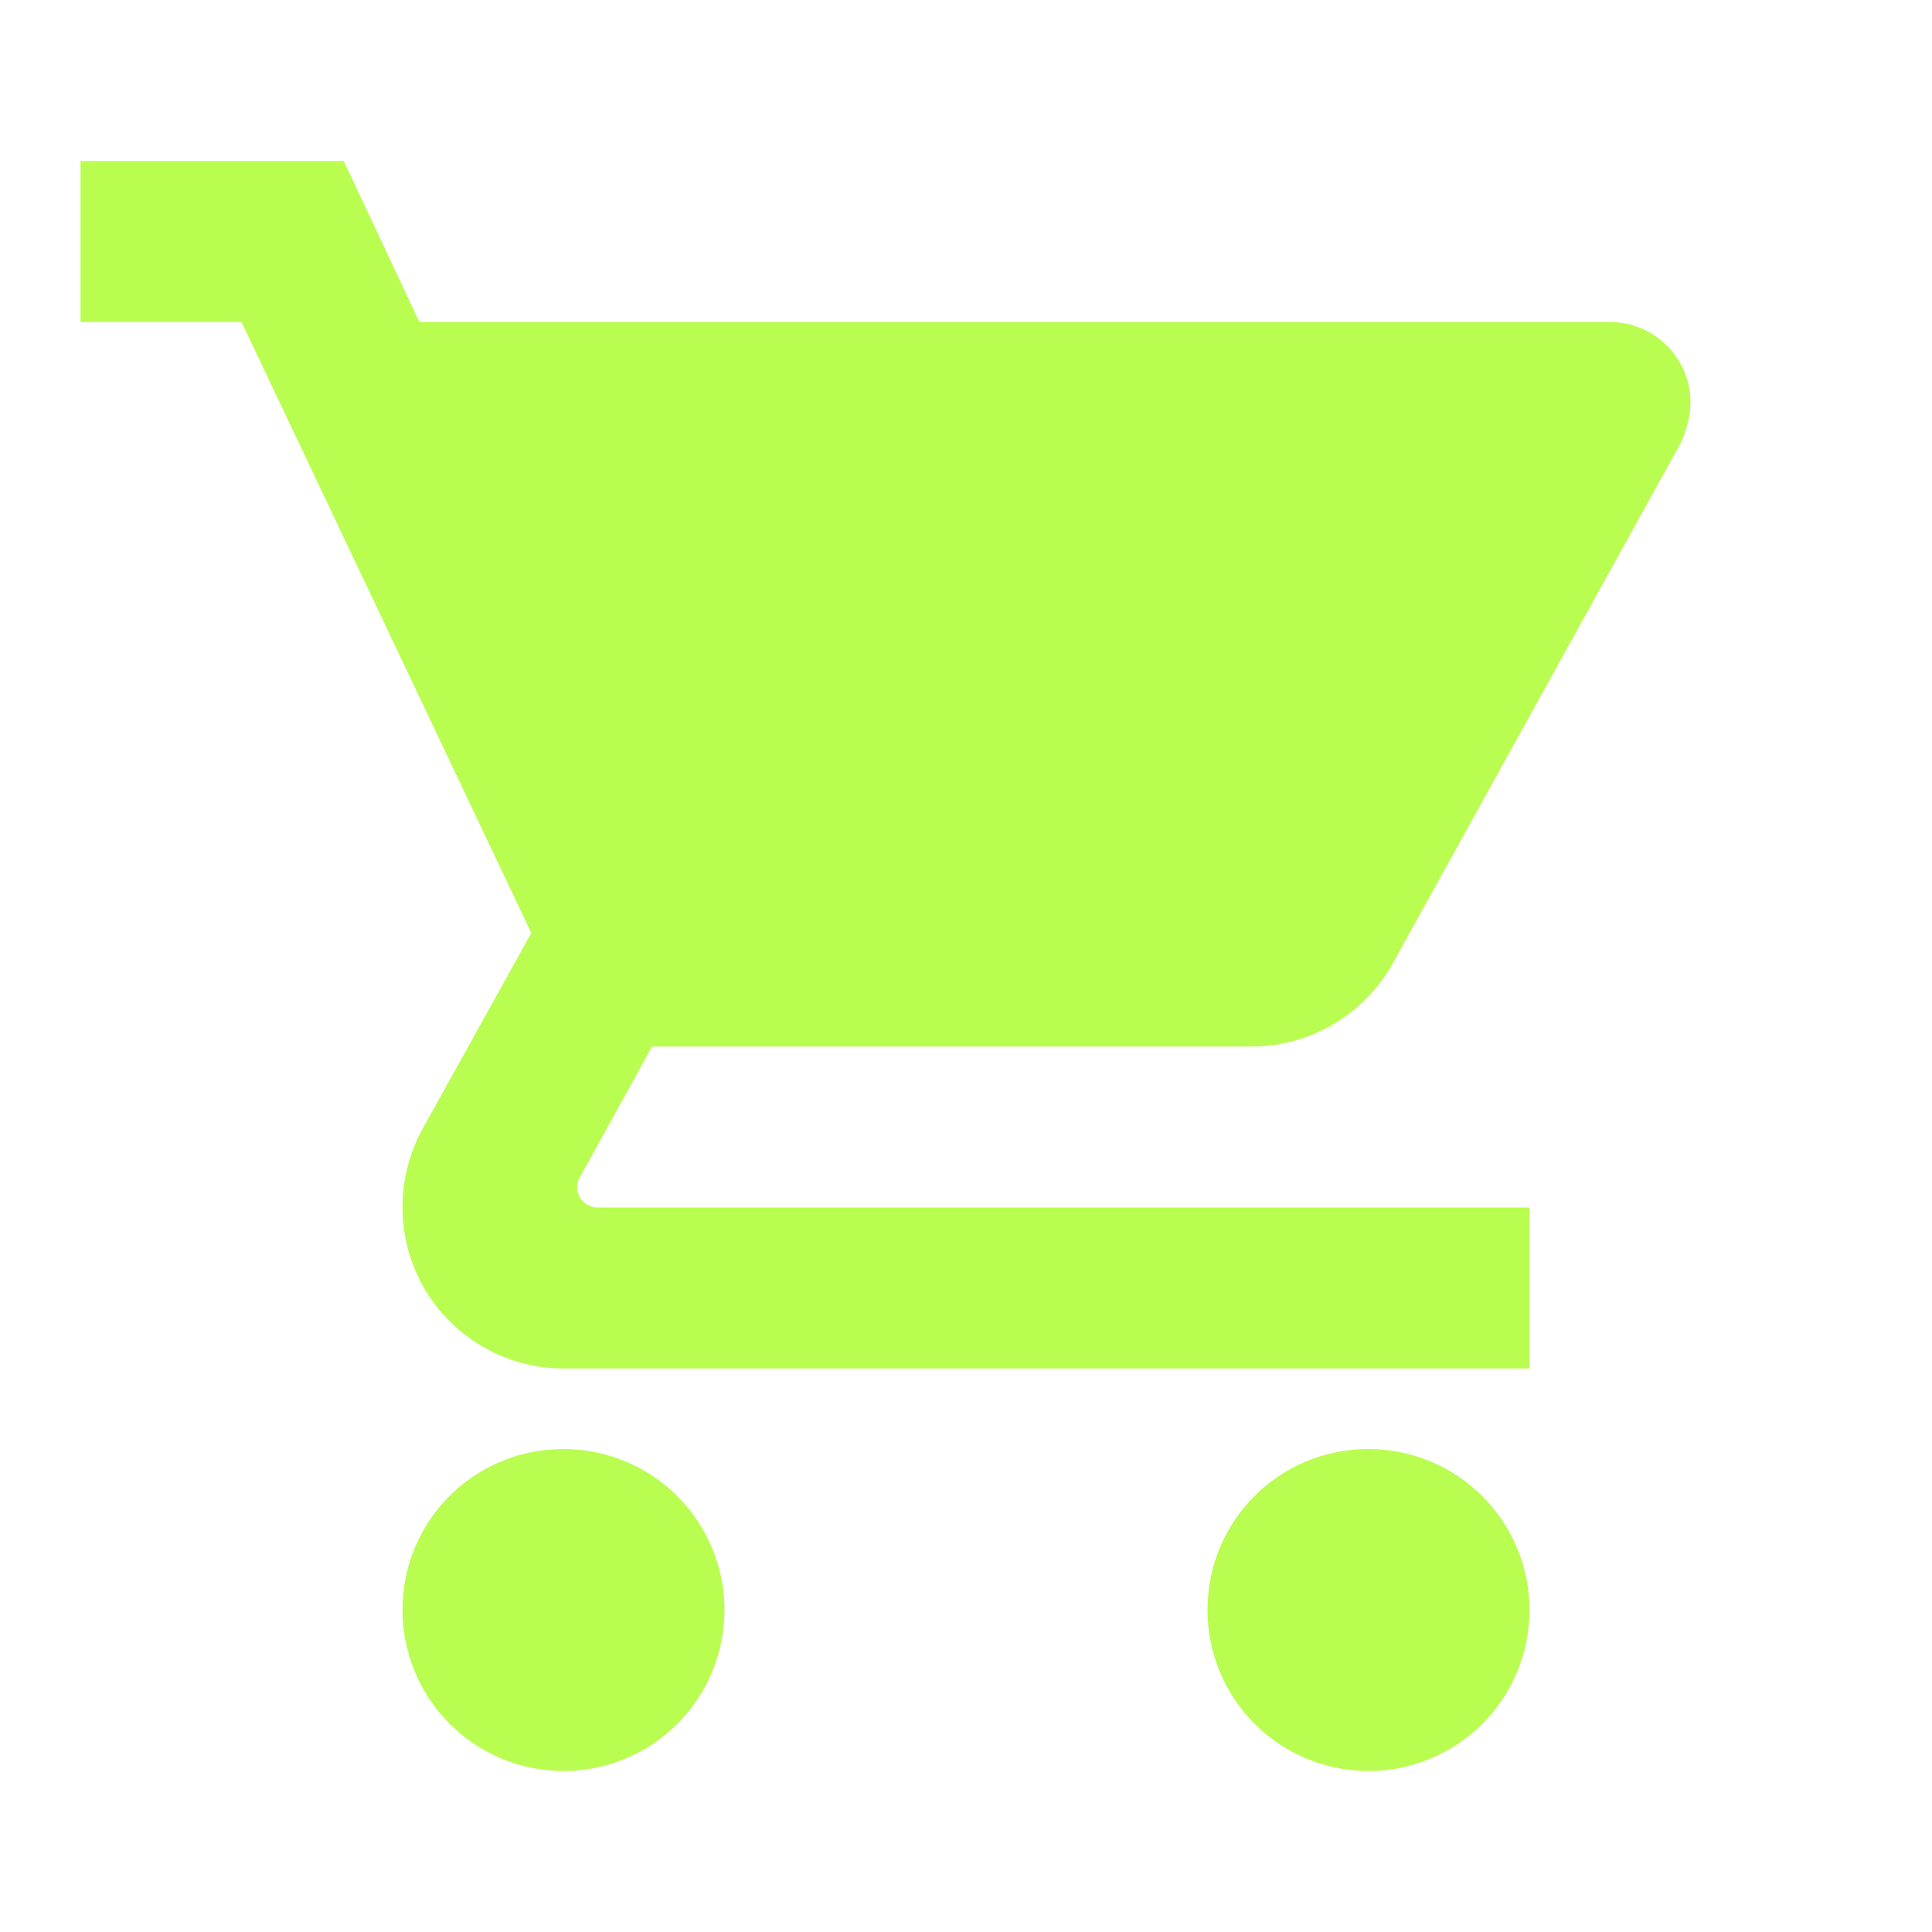
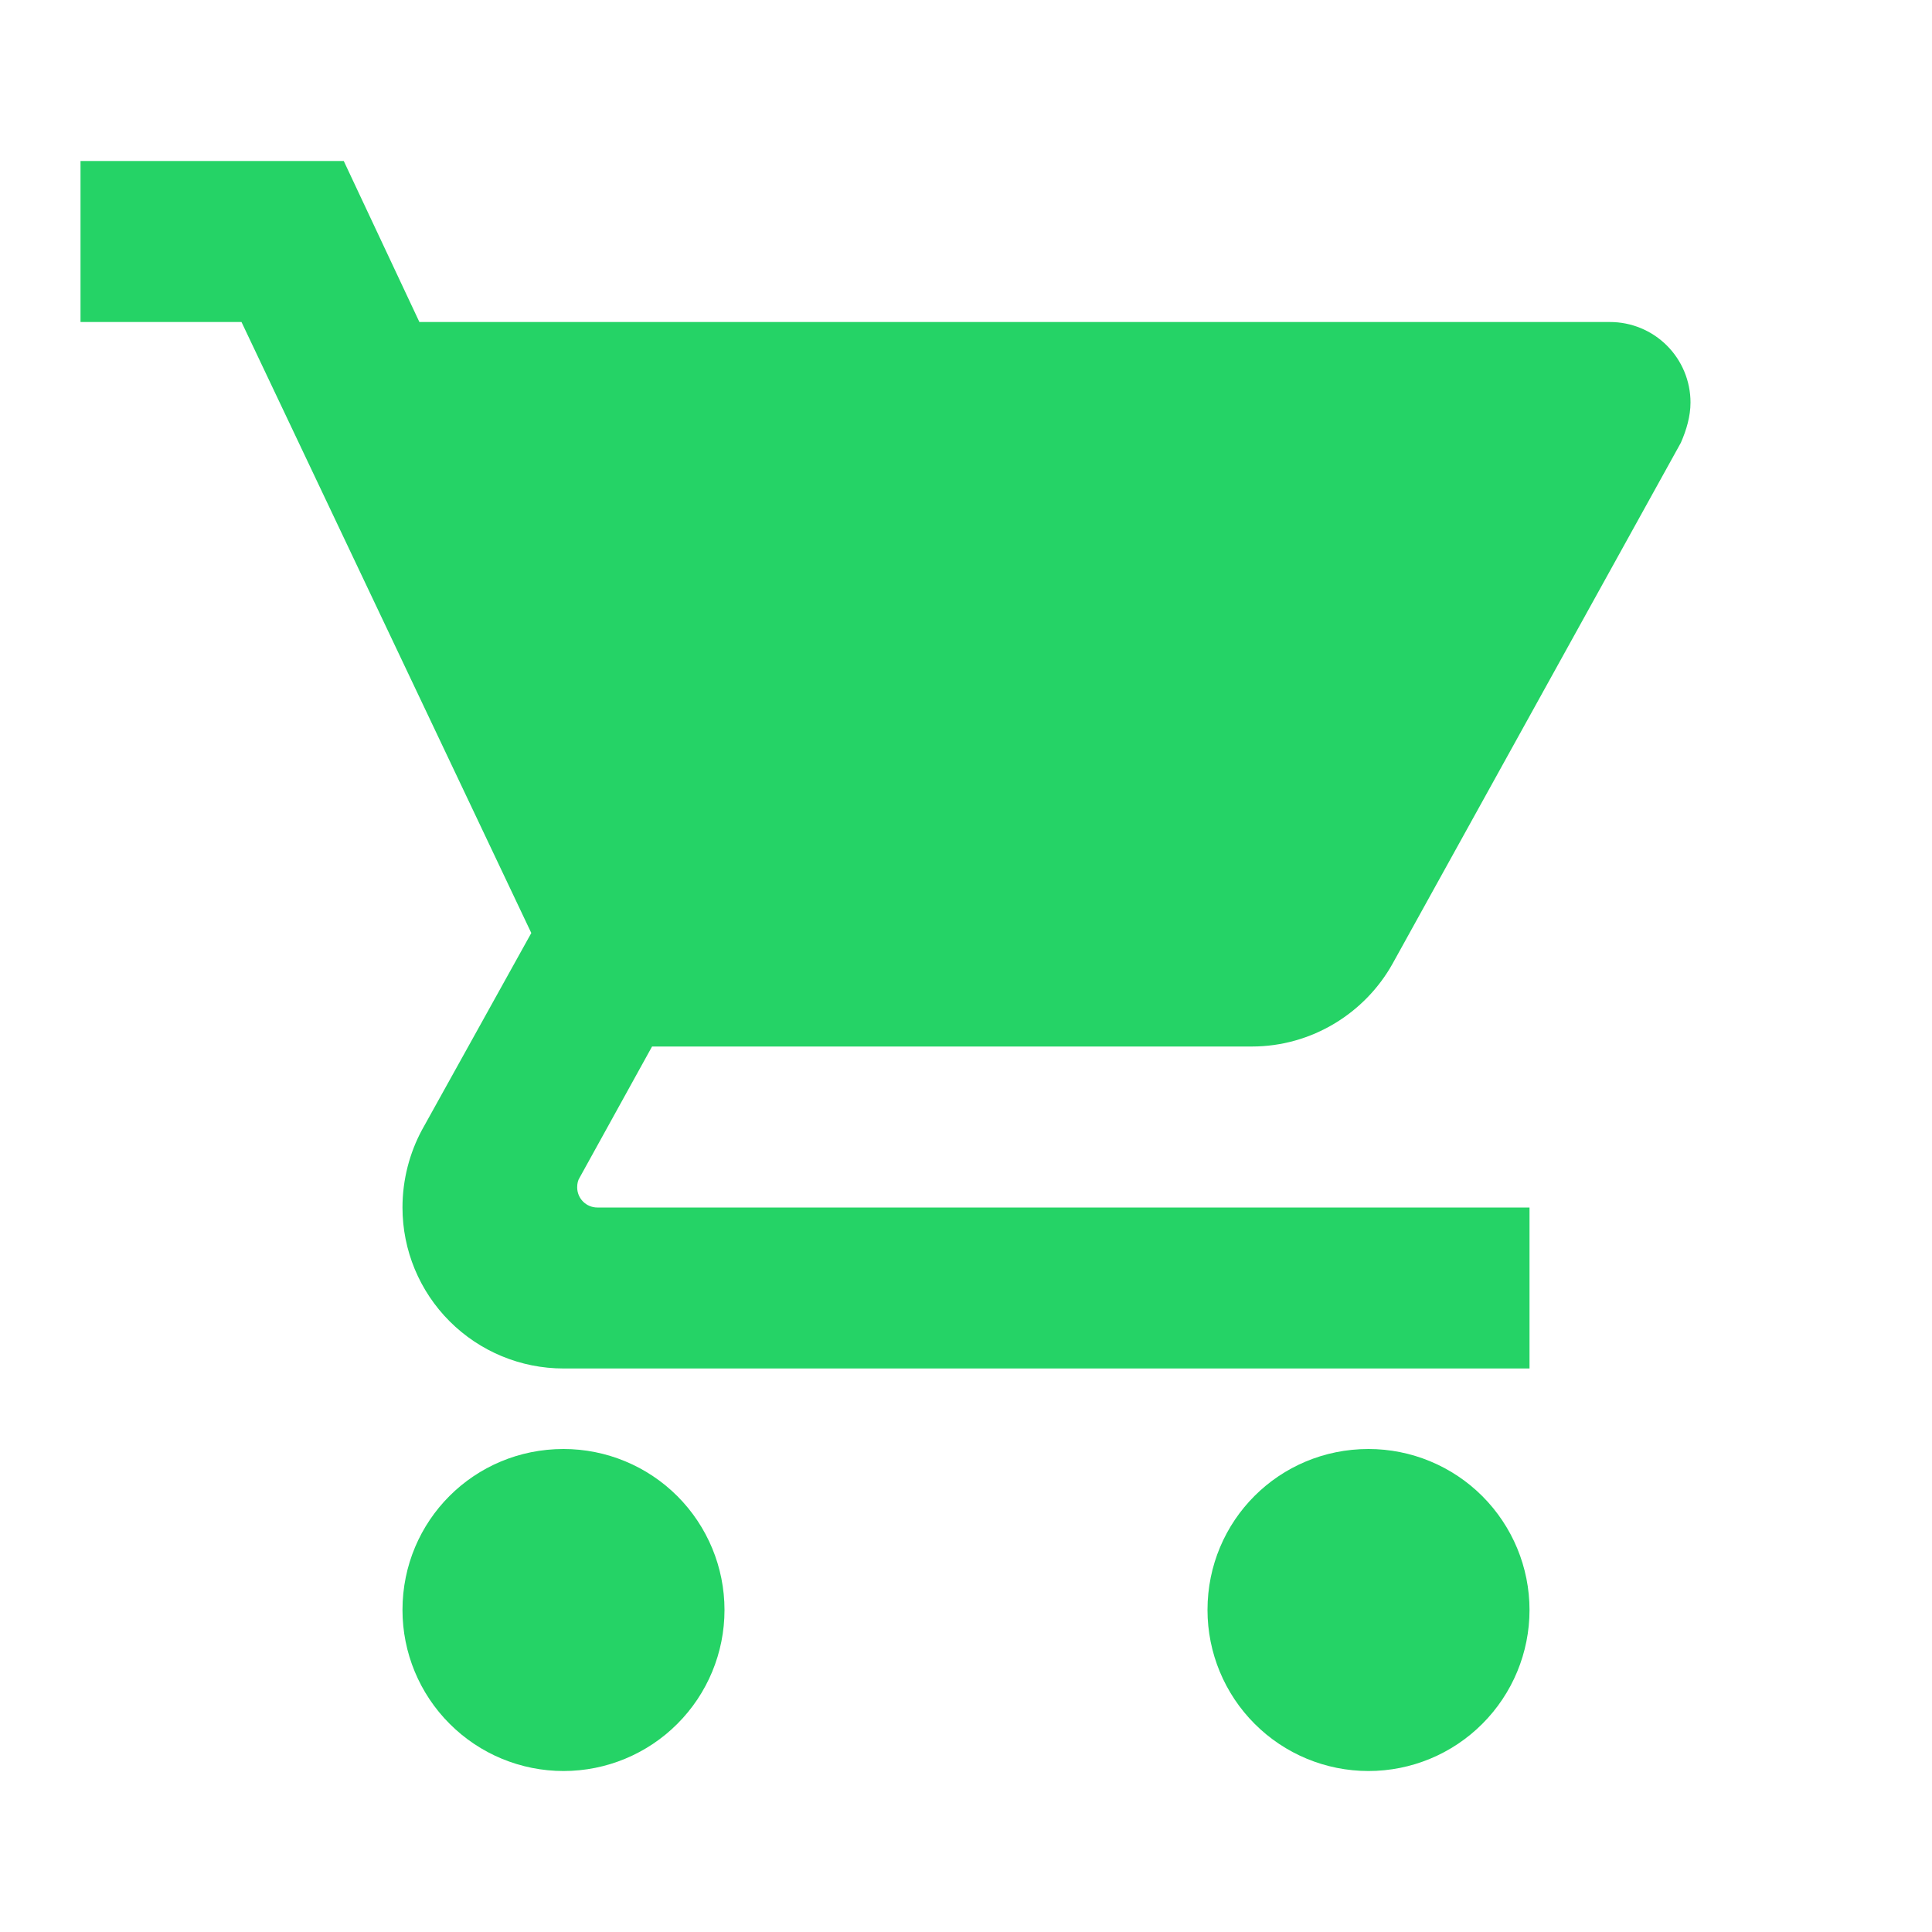
<svg xmlns="http://www.w3.org/2000/svg" width="40" height="40" viewBox="0 0 40 40" fill="none">
-   <path d="M28.333 30C26.483 30 25 31.483 25 33.333C25 34.217 25.351 35.065 25.976 35.69C26.601 36.316 27.449 36.667 28.333 36.667C29.217 36.667 30.065 36.316 30.69 35.69C31.315 35.065 31.667 34.217 31.667 33.333C31.667 32.449 31.315 31.602 30.69 30.976C30.065 30.351 29.217 30 28.333 30ZM1.667 3.333V6.667H5L11 19.317L8.733 23.4C8.483 23.867 8.333 24.417 8.333 25C8.333 25.884 8.684 26.732 9.31 27.357C9.935 27.982 10.783 28.333 11.667 28.333H31.667V25H12.367C12.256 25 12.15 24.956 12.072 24.878C11.994 24.8 11.95 24.694 11.95 24.583C11.95 24.5 11.967 24.433 12 24.383L13.5 21.667H25.917C27.167 21.667 28.267 20.967 28.833 19.95L34.8 9.167C34.917 8.9 35 8.617 35 8.333C35 7.891 34.824 7.467 34.512 7.155C34.199 6.842 33.775 6.667 33.333 6.667H8.683L7.117 3.333M11.667 30C9.817 30 8.333 31.483 8.333 33.333C8.333 34.217 8.684 35.065 9.31 35.69C9.935 36.316 10.783 36.667 11.667 36.667C12.551 36.667 13.399 36.316 14.024 35.69C14.649 35.065 15 34.217 15 33.333C15 32.449 14.649 31.602 14.024 30.976C13.399 30.351 12.551 30 11.667 30Z" fill="#B9FD50" />
+   <path d="M28.333 30C26.483 30 25 31.483 25 33.333C25 34.217 25.351 35.065 25.976 35.69C26.601 36.316 27.449 36.667 28.333 36.667C29.217 36.667 30.065 36.316 30.69 35.69C31.315 35.065 31.667 34.217 31.667 33.333C31.667 32.449 31.315 31.602 30.69 30.976C30.065 30.351 29.217 30 28.333 30ZM1.667 3.333V6.667H5L11 19.317L8.733 23.4C8.483 23.867 8.333 24.417 8.333 25C8.333 25.884 8.684 26.732 9.31 27.357C9.935 27.982 10.783 28.333 11.667 28.333H31.667V25H12.367C12.256 25 12.15 24.956 12.072 24.878C11.994 24.8 11.95 24.694 11.95 24.583C11.95 24.5 11.967 24.433 12 24.383L13.5 21.667H25.917C27.167 21.667 28.267 20.967 28.833 19.95L34.8 9.167C34.917 8.9 35 8.617 35 8.333C35 7.891 34.824 7.467 34.512 7.155C34.199 6.842 33.775 6.667 33.333 6.667H8.683L7.117 3.333M11.667 30C9.817 30 8.333 31.483 8.333 33.333C8.333 34.217 8.684 35.065 9.31 35.69C9.935 36.316 10.783 36.667 11.667 36.667C12.551 36.667 13.399 36.316 14.024 35.69C14.649 35.065 15 34.217 15 33.333C15 32.449 14.649 31.602 14.024 30.976C13.399 30.351 12.551 30 11.667 30Z" fill="#25d366" />
</svg>
